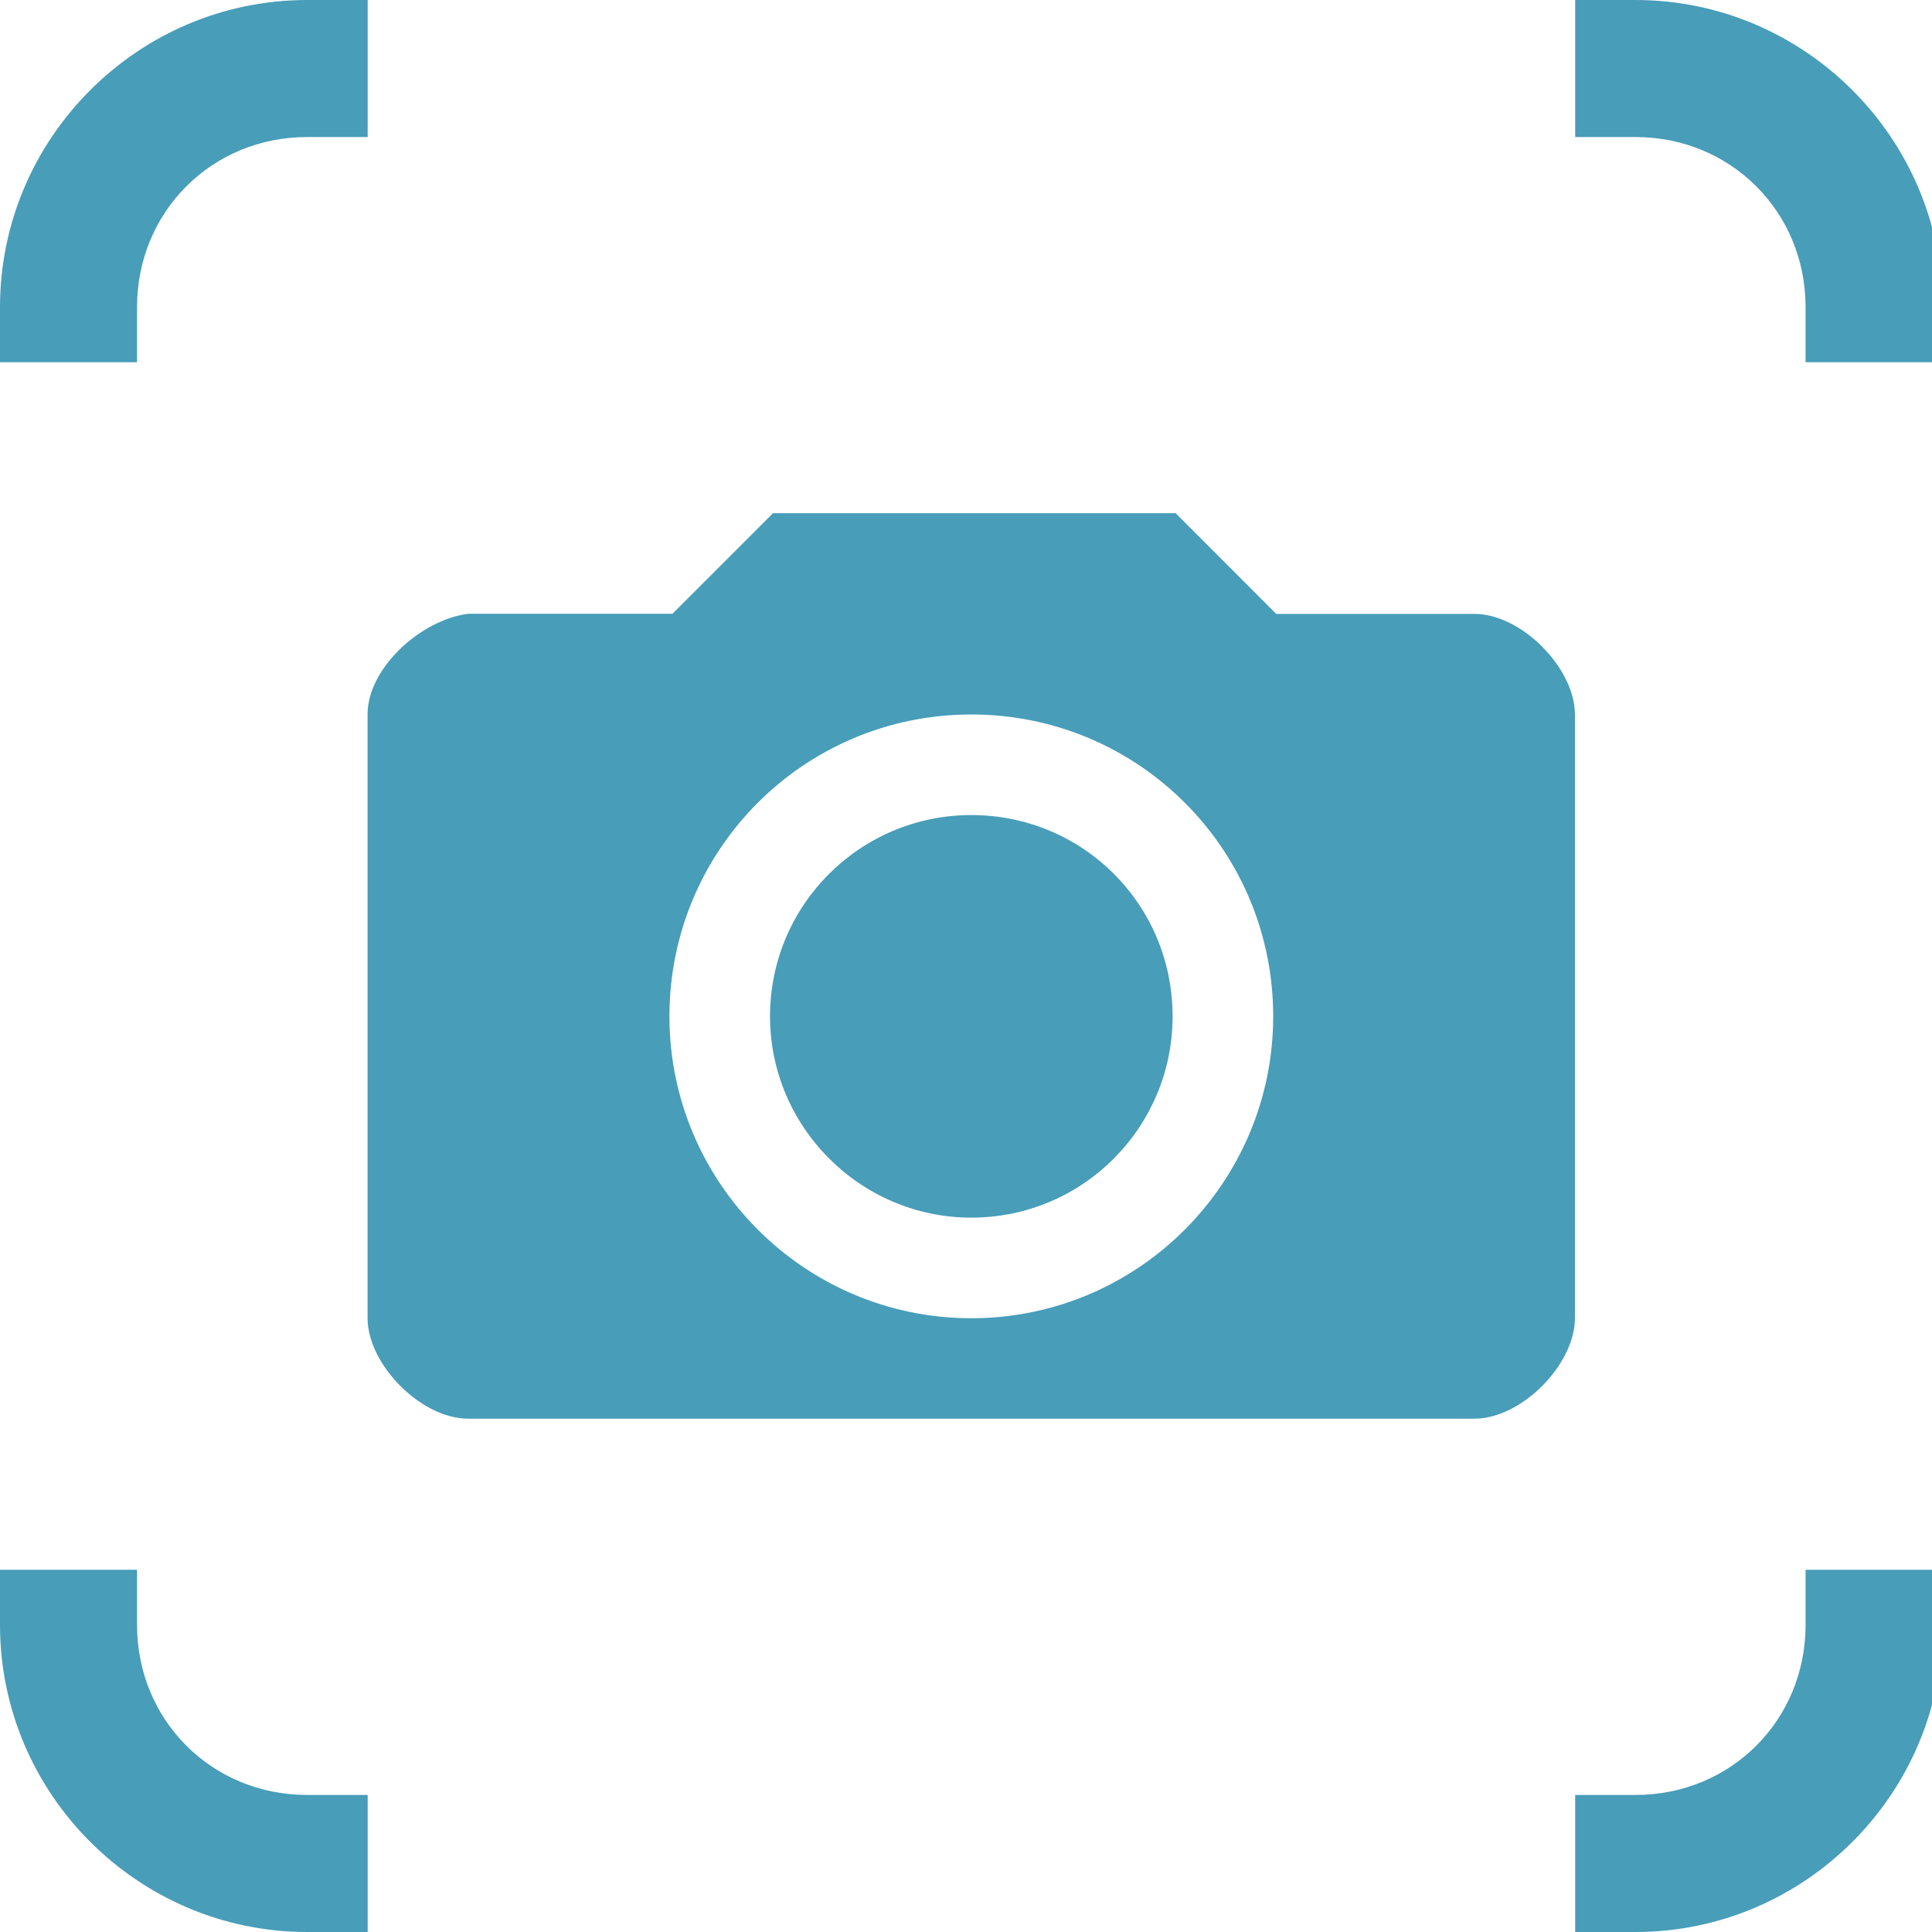
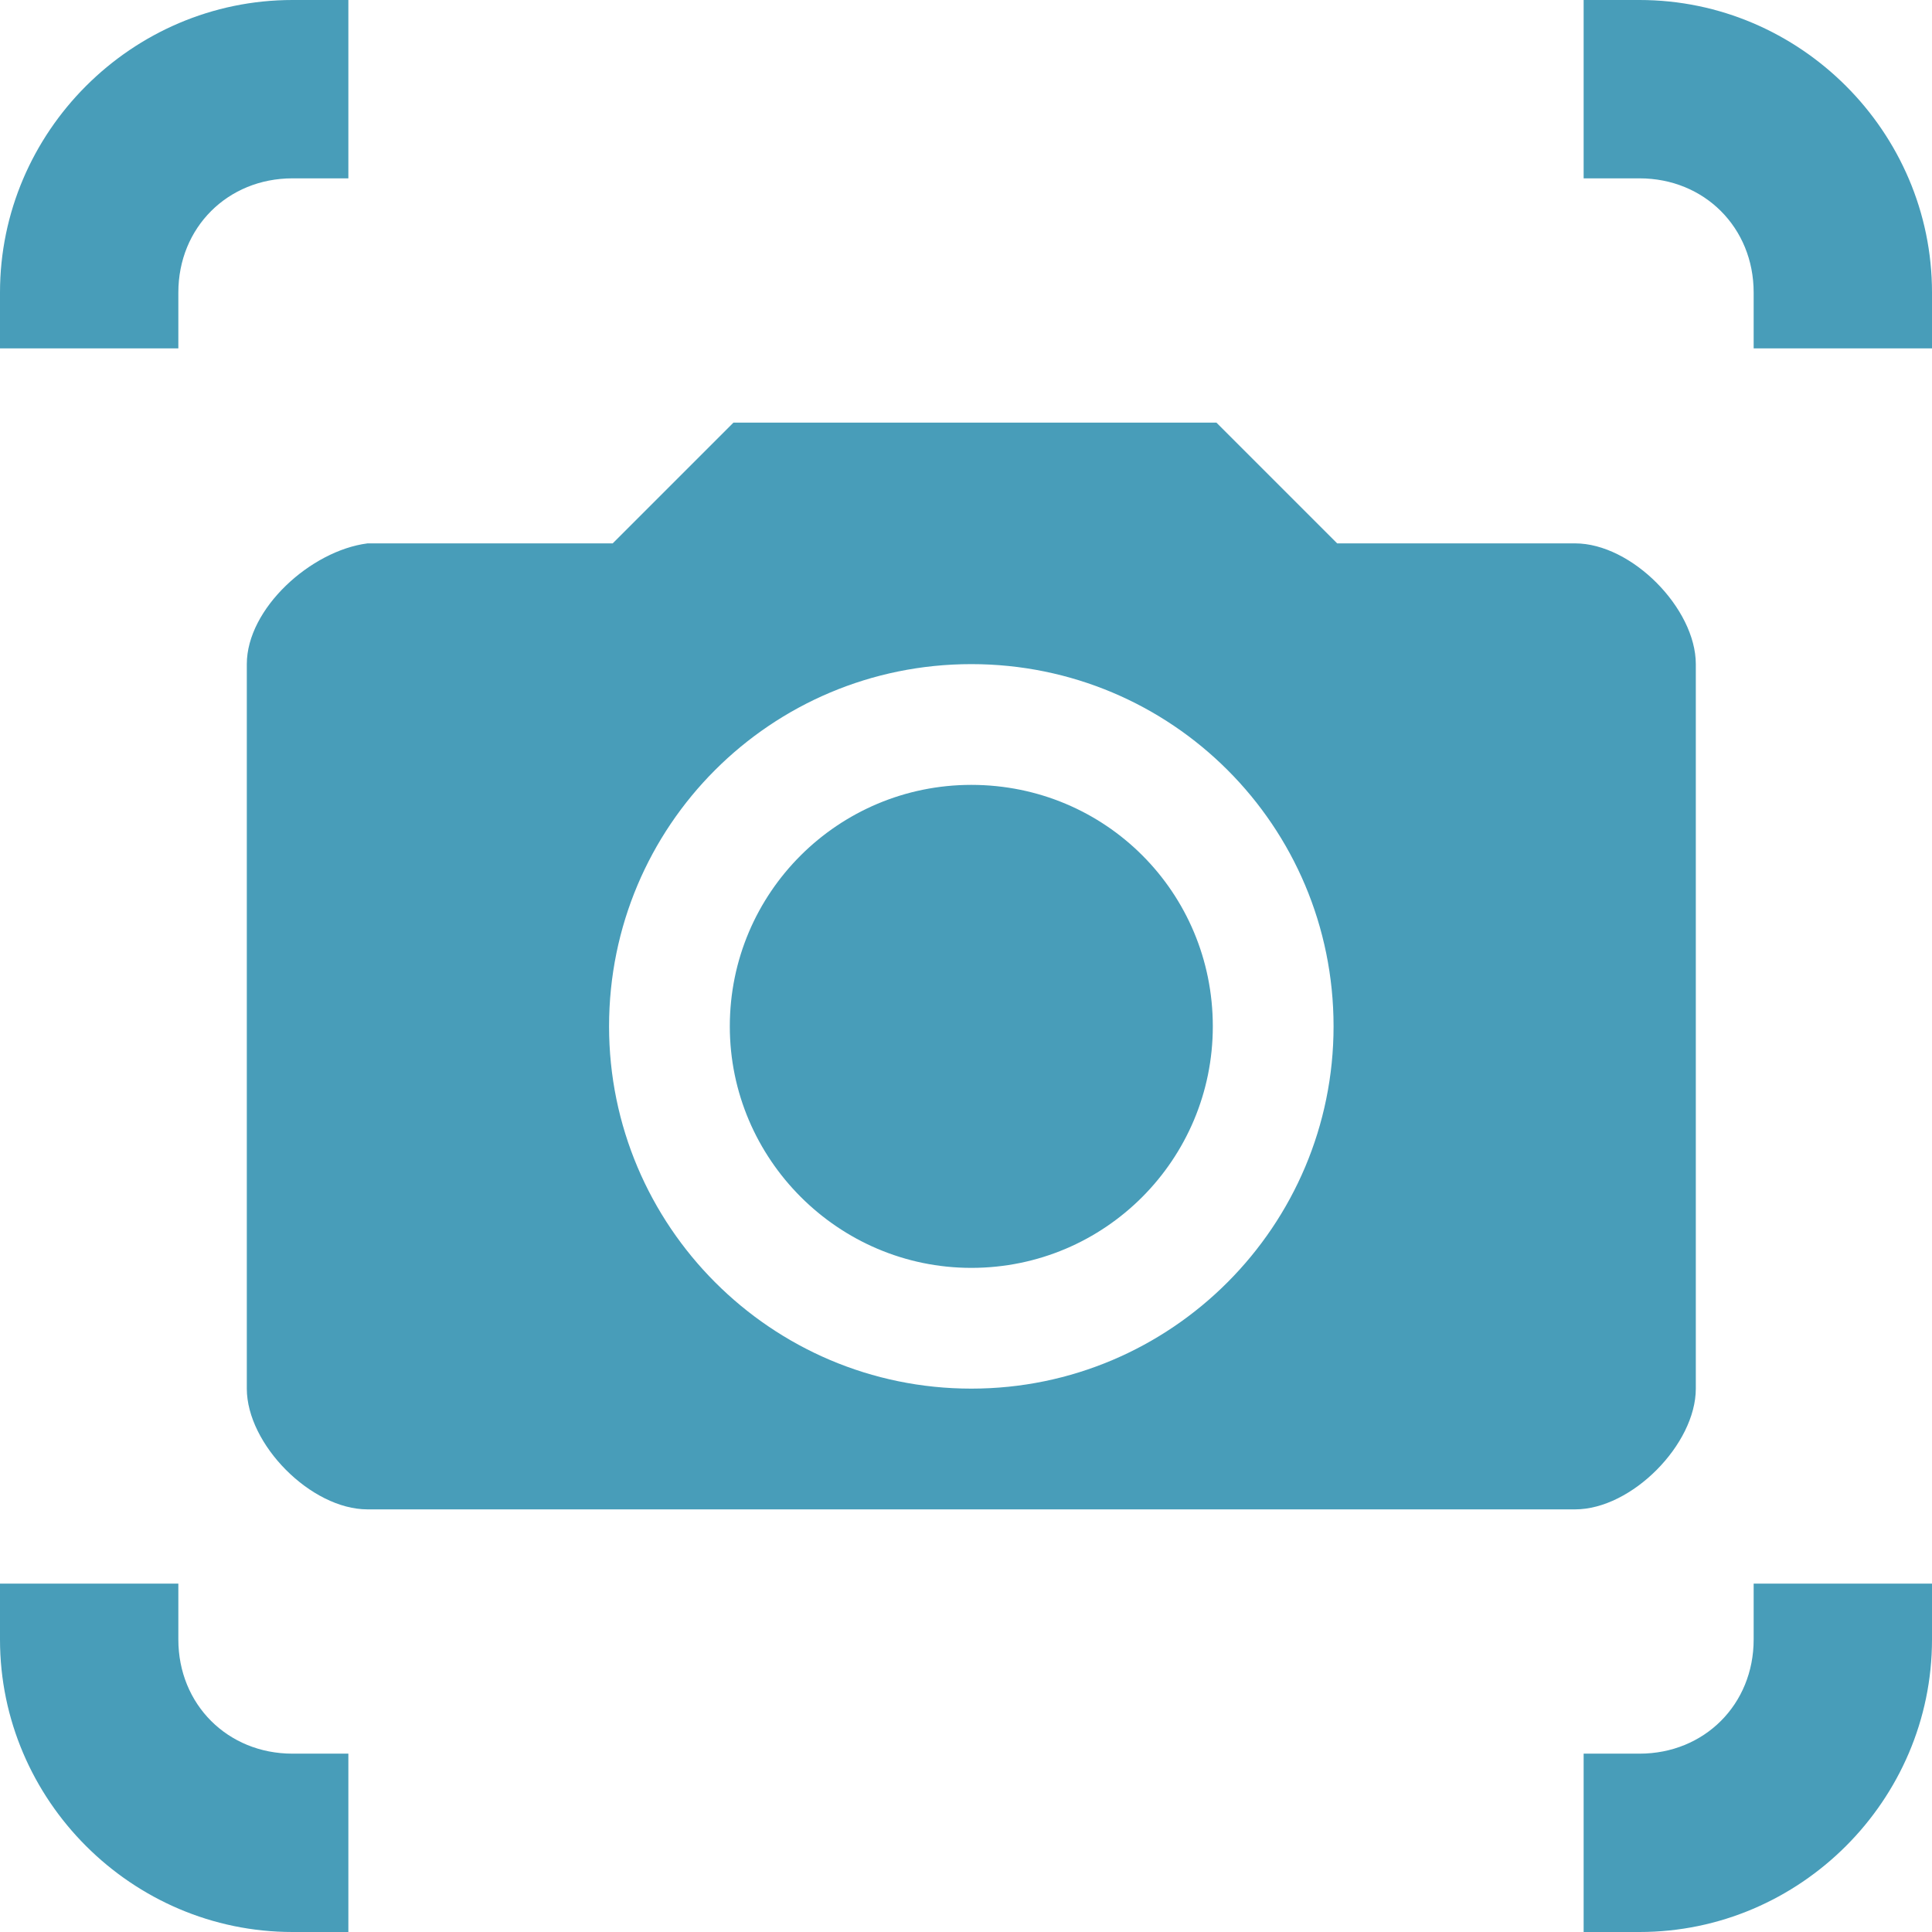
<svg xmlns="http://www.w3.org/2000/svg" width="16" height="16" version="1.1" id="svg2">
  <defs id="defs2" />
-   <path id="rect2" style="color:#000000;fill:#489db9;stroke-linecap:round;stroke-linejoin:round;stroke-miterlimit:2;-inkscape-stroke:none;fill-opacity:1" d="M 2.543,0 C 1.144,0 0,1.144 0,2.543 V 3 H 1.135 V 2.543 c 0,-0.789 0.619,-1.408 1.408,-1.408 H 3.045 V 0 Z M 13.045,0 v 1.135 h 0.5 c 0.789,0 1.408,0.619 1.408,1.408 V 3 h 1.135 V 2.543 C 16.088,1.144 14.943,0 13.545,0 Z M 0,13 v 0.457 C 0,14.856 1.144,16 2.543,16 H 3.045 V 14.865 H 2.543 c -0.789,0 -1.408,-0.619 -1.408,-1.408 V 13 Z m 14.953,0 v 0.457 c 0,0.789 -0.619,1.408 -1.408,1.408 h -0.5 V 16 h 0.5 c 1.399,0 2.543,-1.144 2.543,-2.543 V 13 Z M 6.402,4.25 5.569,5.083 H 3.877 c -0.392,0.05 -0.833,0.45 -0.833,0.833 v 5 c 0,0.383 0.442,0.833 0.833,0.833 h 8.333 c 0.392,0 0.833,-0.45 0.833,-0.833 V 5.917 c 0,-0.383 -0.442,-0.833 -0.833,-0.833 H 10.569 L 9.736,4.25 Z m 1.642,1.667 c 1.383,0 2.5,1.117 2.5,2.5 0,1.375 -1.117,2.5 -2.5,2.5 -1.383,0 -2.5,-1.125 -2.5,-2.5 0,-1.383 1.117,-2.5 2.5,-2.5 z m 0,0.833 c -0.917,0 -1.667,0.742 -1.667,1.667 0,0.917 0.75,1.667 1.667,1.667 0.925,0 1.667,-0.75 1.667,-1.667 0,-0.925 -0.742,-1.667 -1.667,-1.667 z" />
+   <path id="rect6" style="color:#000000;fill:#489db9;stroke-linecap:round;stroke-linejoin:round;stroke-miterlimit:2;-inkscape-stroke:none;fill-opacity:1" d="M 2.422,0 C 1.092,0 0,1.092 0,2.422 V 2.885 H 1.477 V 2.422 c 0,-0.537 0.408,-0.945 0.945,-0.945 H 2.885 V 0 Z m 10.693,0 v 1.477 h 0.463 c 0.537,0 0.945,0.408 0.945,0.945 V 2.885 H 16 V 2.422 C 16,1.092 14.908,0 13.578,0 Z M 0,13.115 v 0.463 C 0,14.908 1.092,16 2.422,16 H 2.885 V 14.523 H 2.422 c -0.537,0 -0.945,-0.408 -0.945,-0.945 v -0.463 z m 14.523,0 v 0.463 c 0,0.537 -0.408,0.945 -0.945,0.945 H 13.115 V 16 h 0.463 C 14.908,16 16,14.908 16,13.578 V 13.115 Z M 6.074,3.5 5.074,4.5 H 3.044 c -0.47,0.06 -1,0.54 -1,1 V 11.5 c 0,0.46 0.53,1 1,1 H 13.044 c 0.47,0 1,-0.54 1,-1 V 5.5 c 0,-0.46 -0.53,-1 -1,-1 h -1.97 l -1,-1 z m 1.97,2 c 1.66,0 3,1.34 3,3 C 11.044,10.15 9.704,11.5 8.044,11.5 6.384,11.5 5.044,10.15 5.044,8.5 c 0,-1.66 1.34,-3 3,-3 z m 0,1 c -1.1,0 -2,0.89 -2,2 0,1.1 0.9,2 2,2 1.11,0 2,-0.9 2,-2 0,-1.11 -0.89,-2 -2,-2 z" />
</svg>
